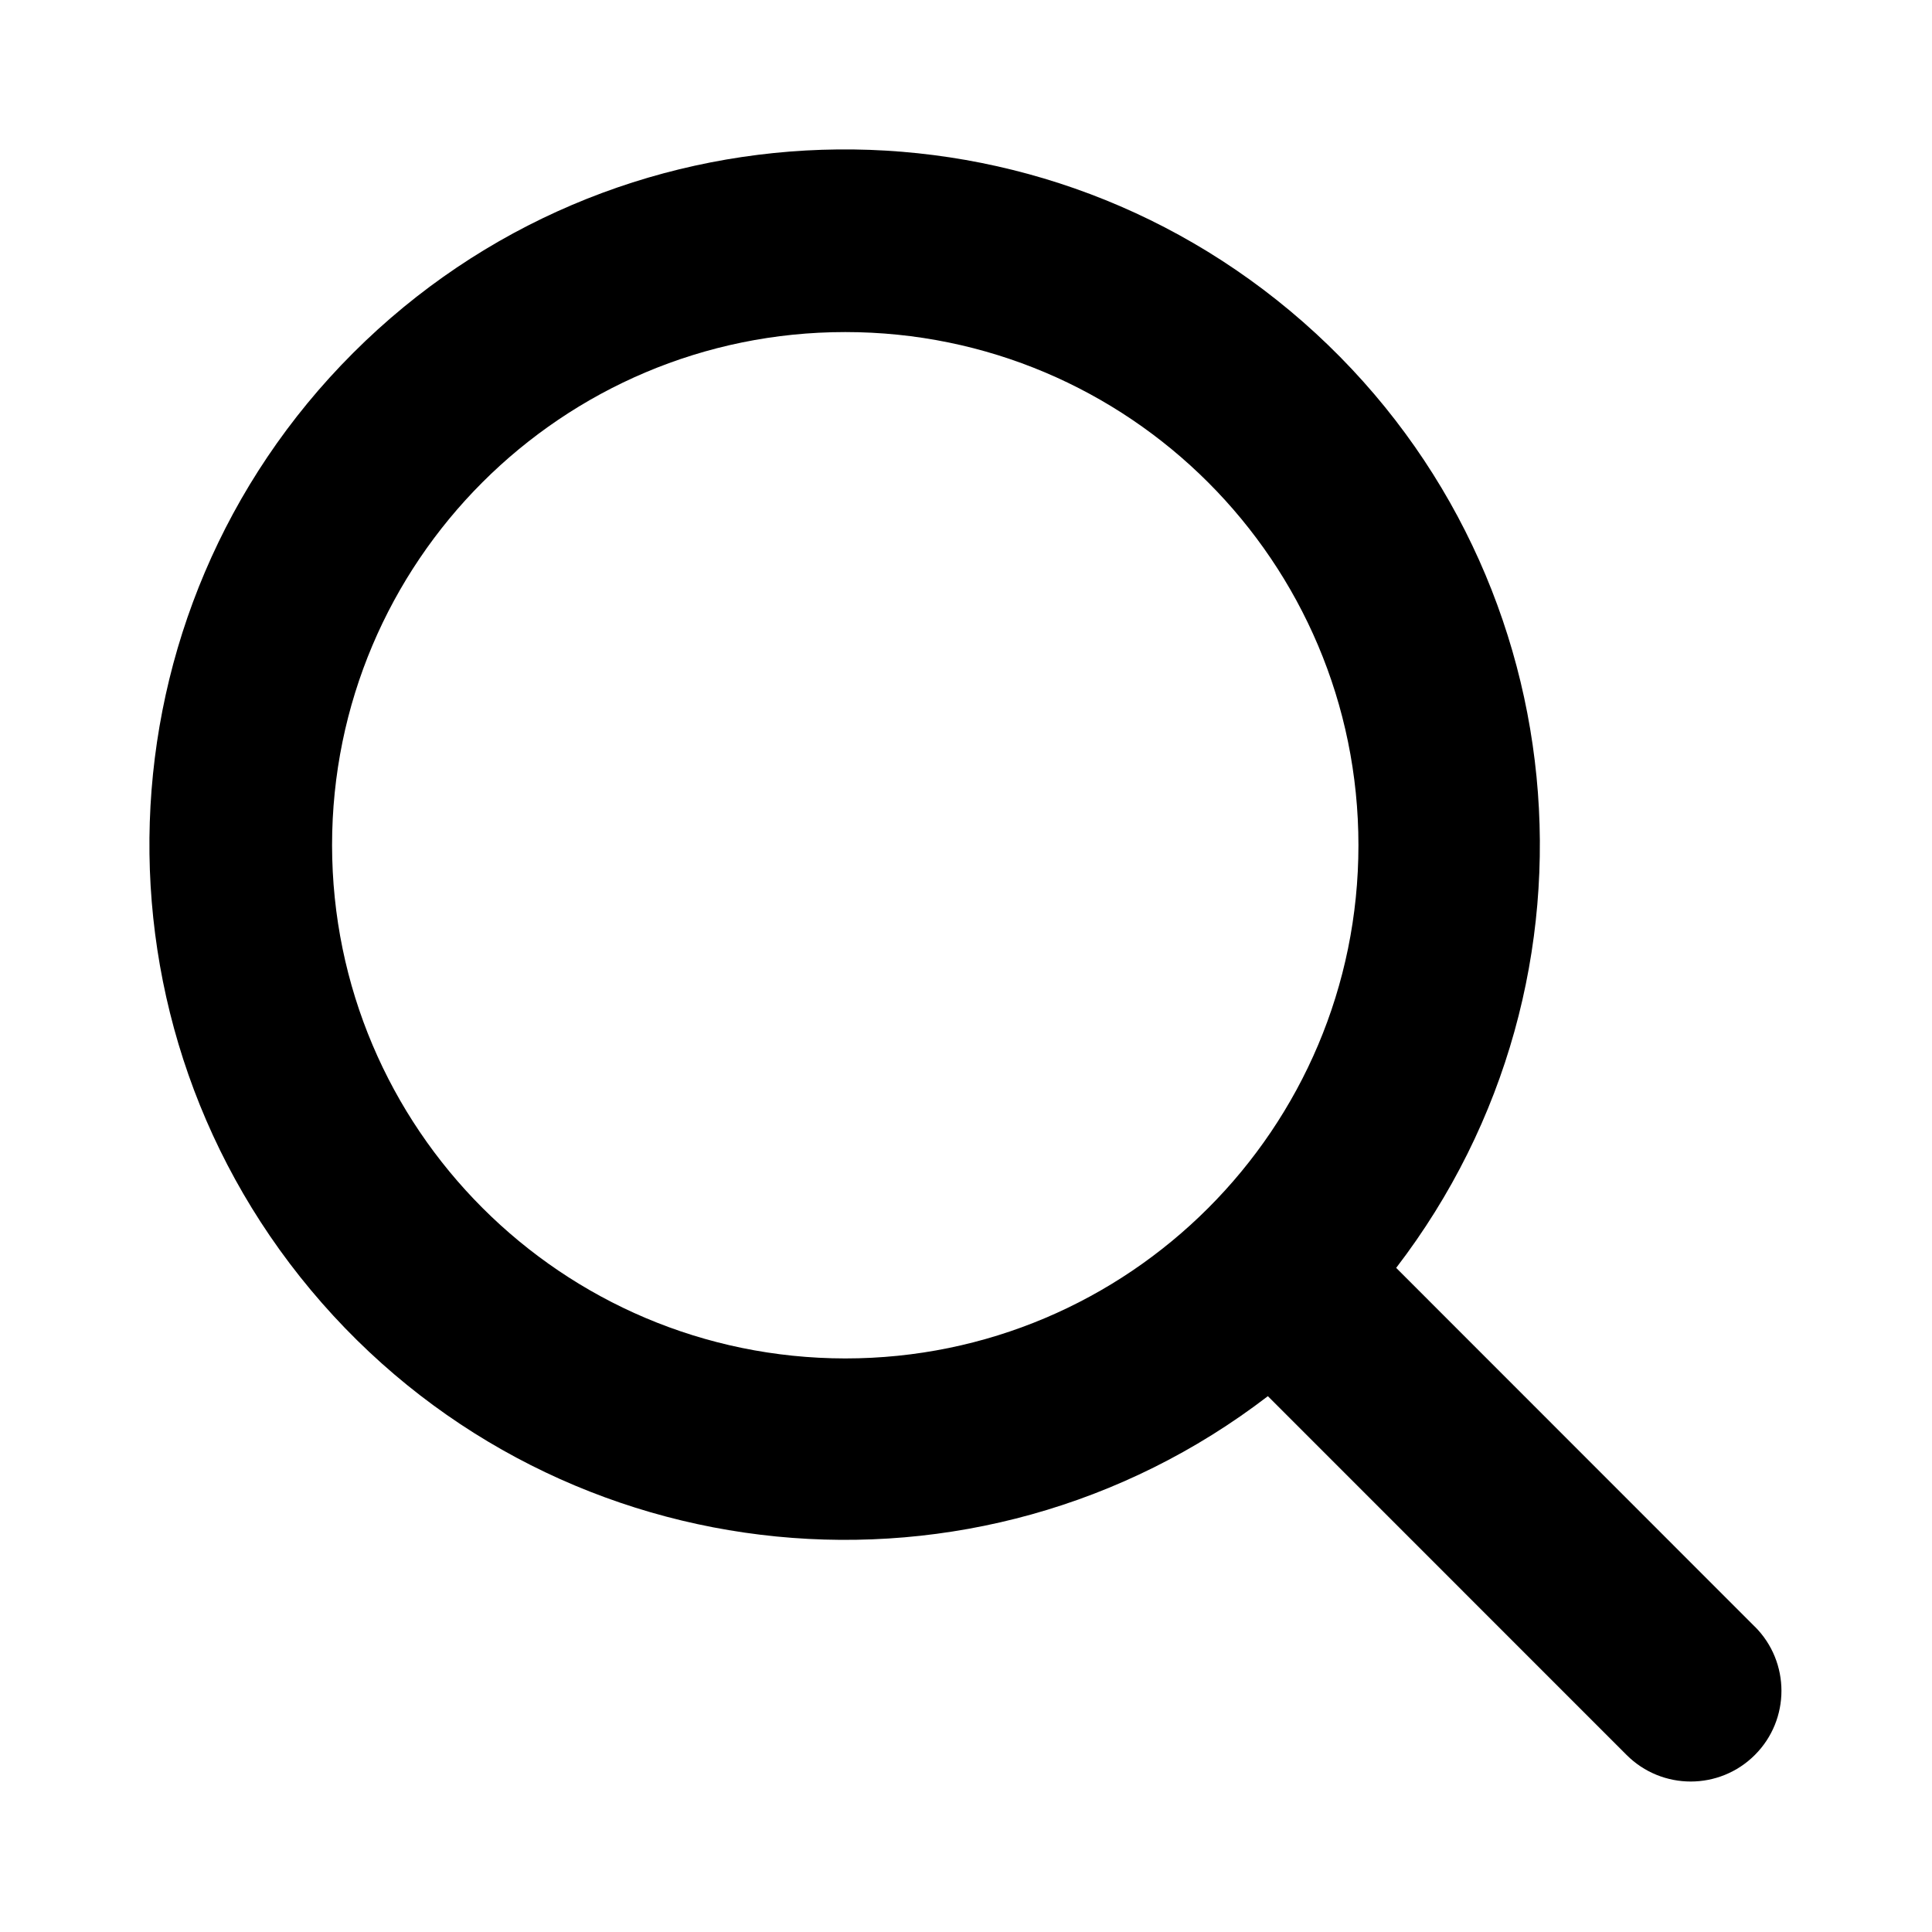
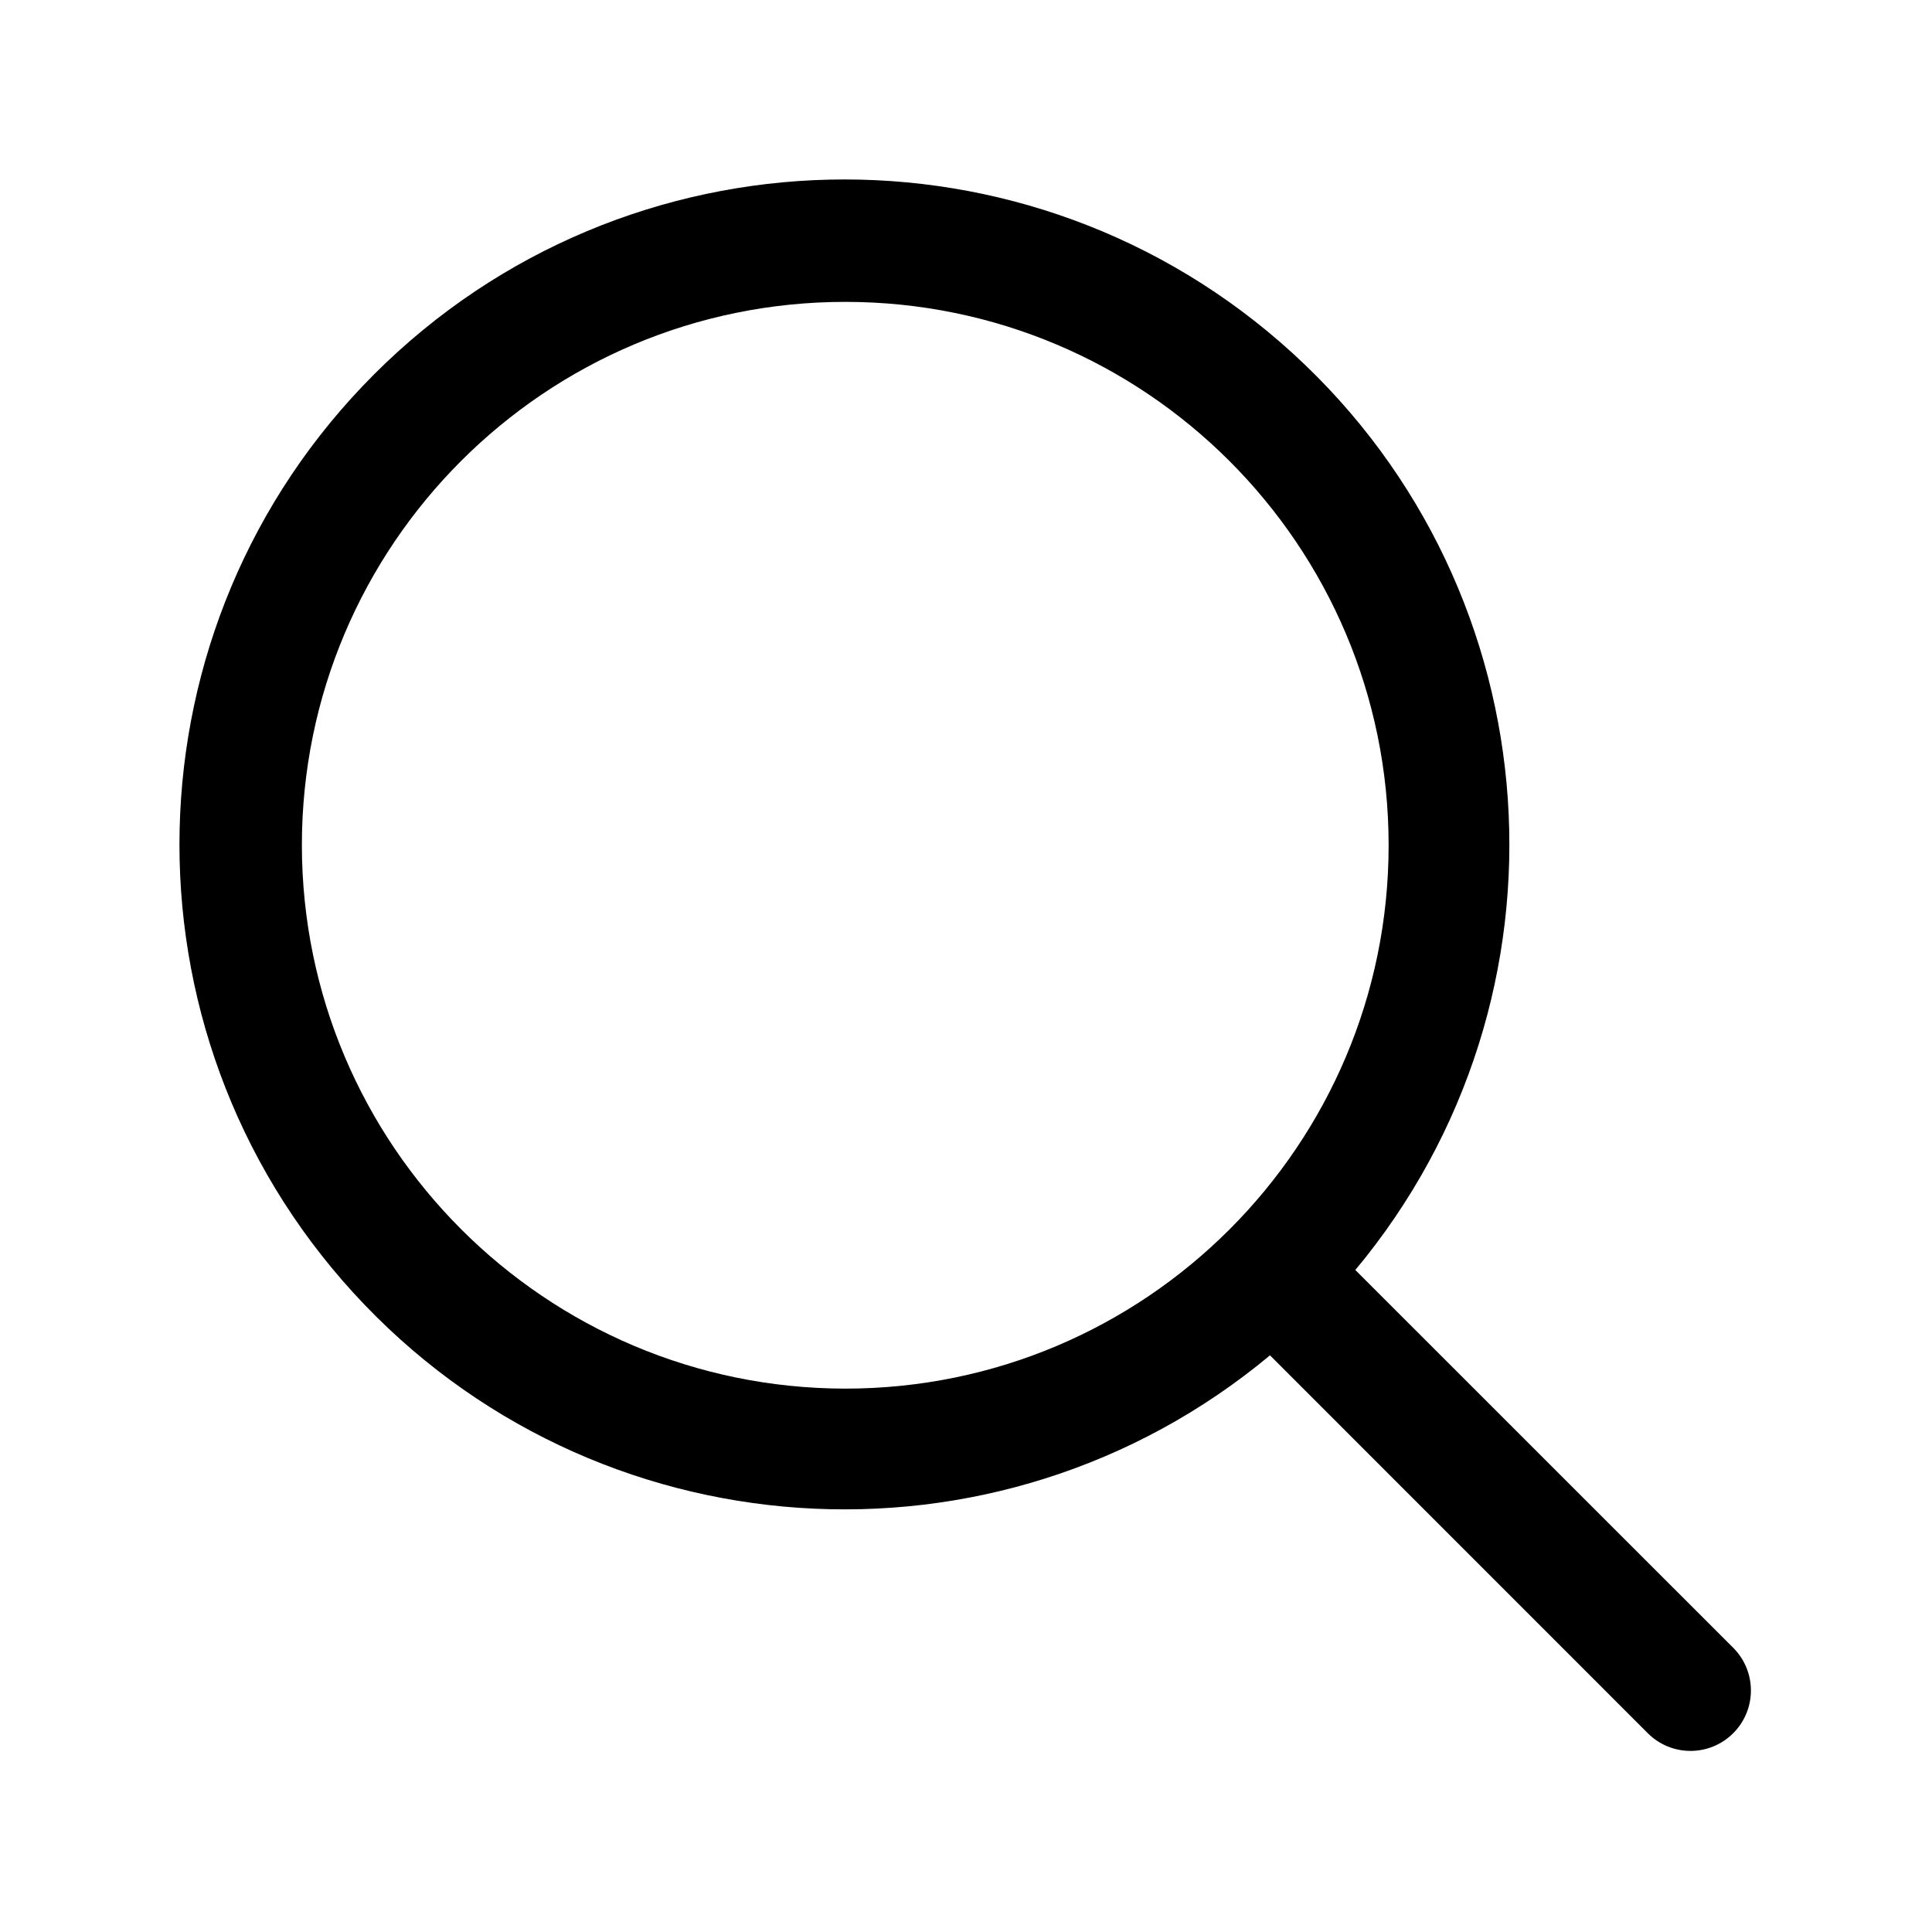
<svg xmlns="http://www.w3.org/2000/svg" width="32" height="32" fill="#000000" viewBox="0 0 256 256">
-   <path d="M232.49,215.51,185,168a92.12,92.12,0,1,0-17,17l47.53,47.54a12,12,0,0,0,17-17ZM44,112a68,68,0,1,1,68,68A68.07,68.07,0,0,1,44,112Z" />
+   <path d="M229.66,218.34l-50.07-50.06a88.11,88.11,0,1,0-11.31,11.31l50.06,50.07a8,8,0,0,0,11.32-11.32ZM40,112a72,72,0,1,1,72,72A72.08,72.08,0,0,1,40,112Z" />
</svg>
